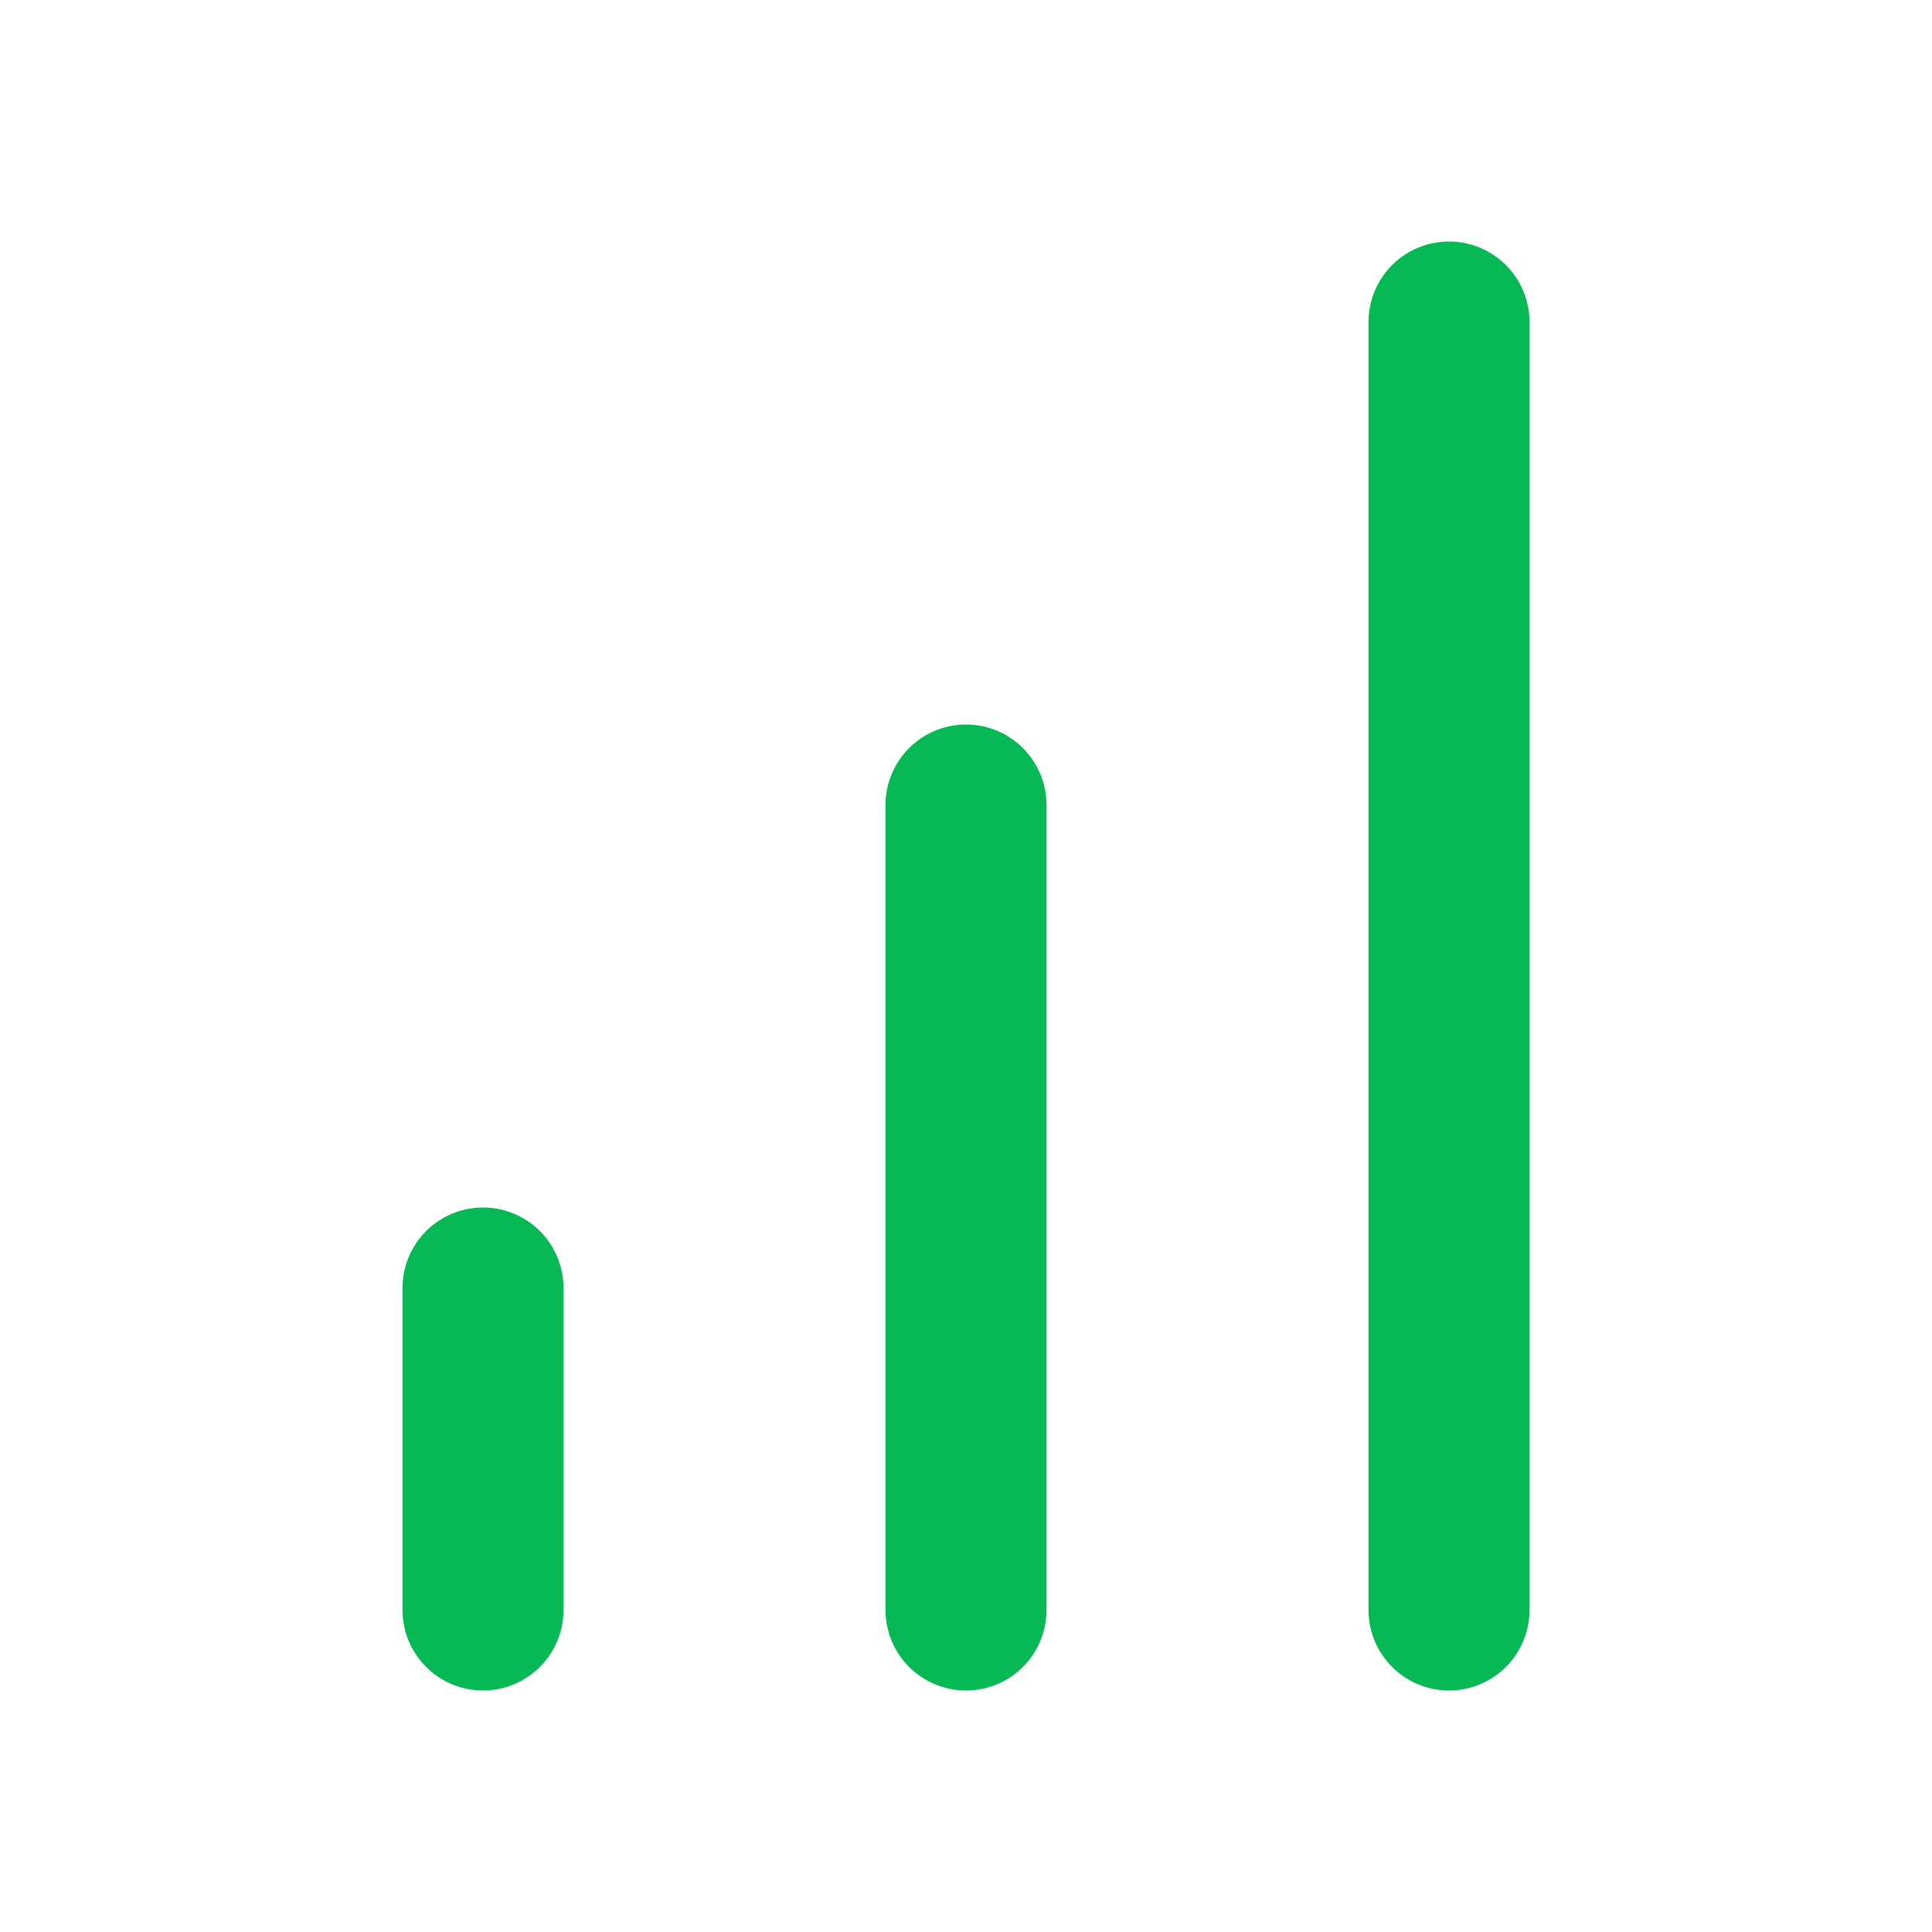
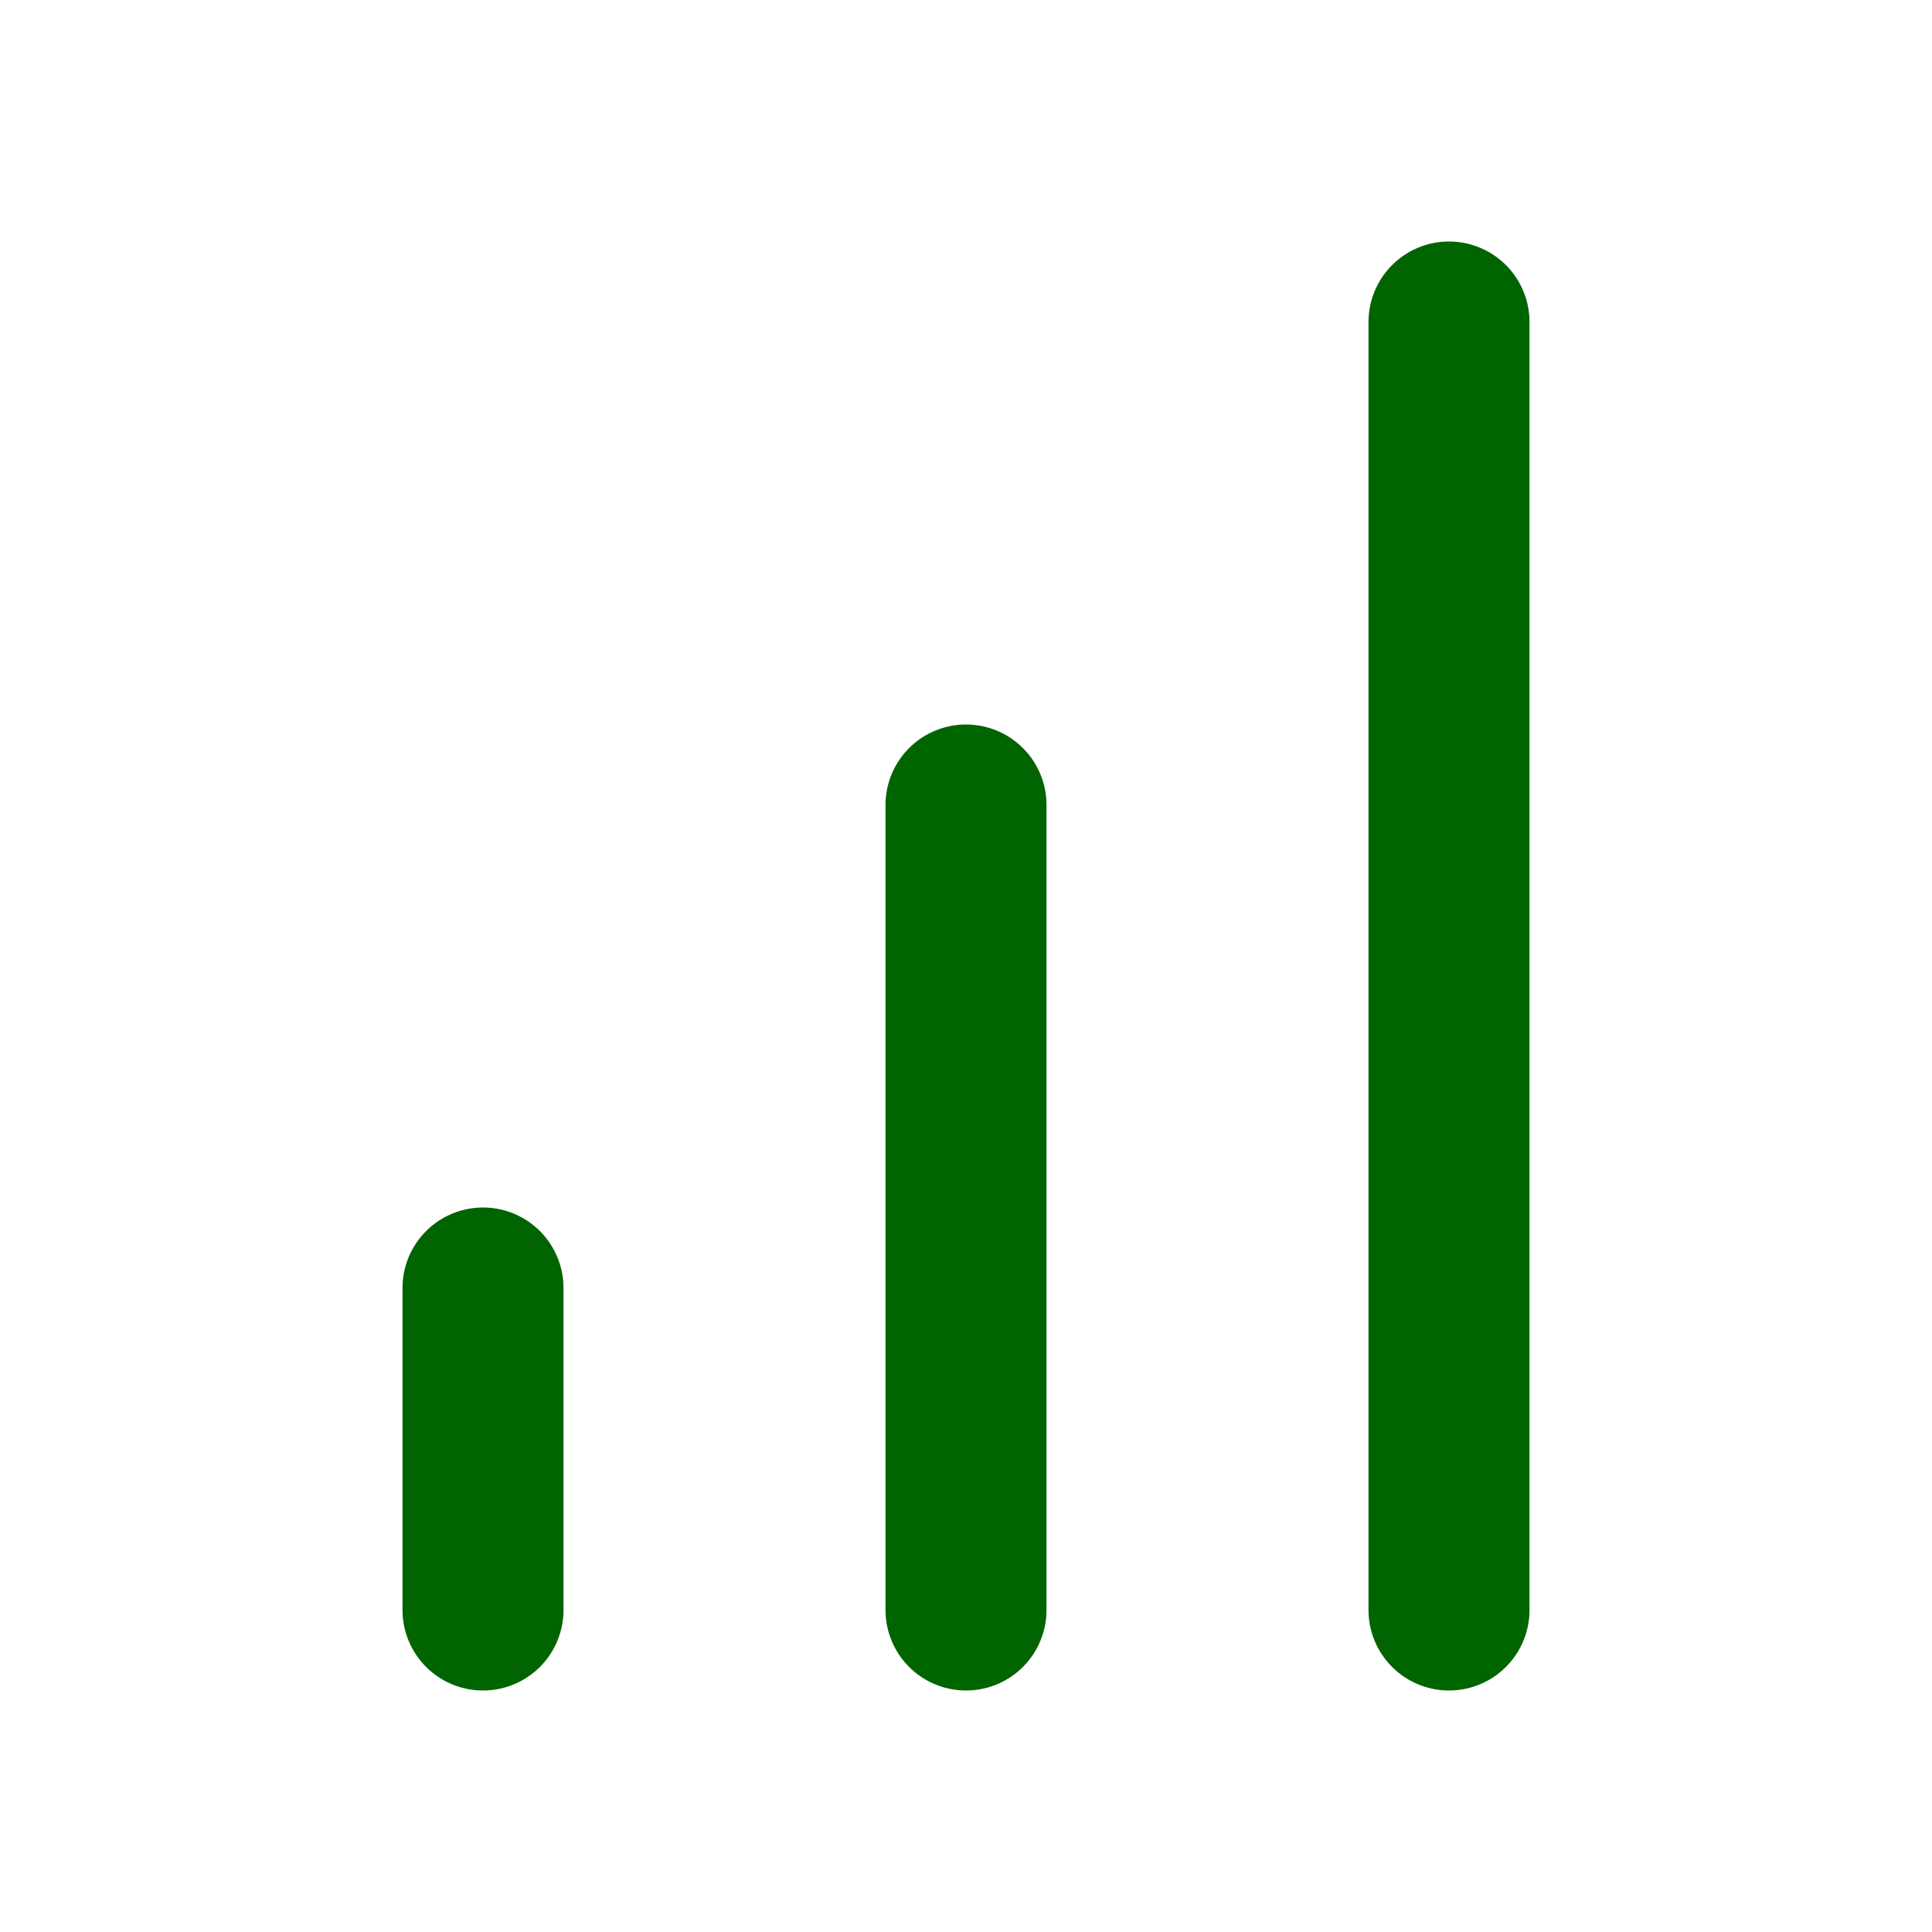
- <svg xmlns="http://www.w3.org/2000/svg" width="24" height="24" viewBox="0 0 24 24" fill="none" stroke="#07B954" stroke-width="2" stroke-linecap="round" stroke-linejoin="round" class="feather feather-bar-chart">
+ <svg xmlns="http://www.w3.org/2000/svg" width="24" height="24" viewBox="0 0 24 24" fill="none" stroke="#006400" stroke-width="2" stroke-linecap="round" stroke-linejoin="round" class="feather feather-bar-chart">
  <line x1="12" y1="20" x2="12" y2="10" />
  <line x1="18" y1="20" x2="18" y2="4" />
  <line x1="6" y1="20" x2="6" y2="16" />
</svg>
